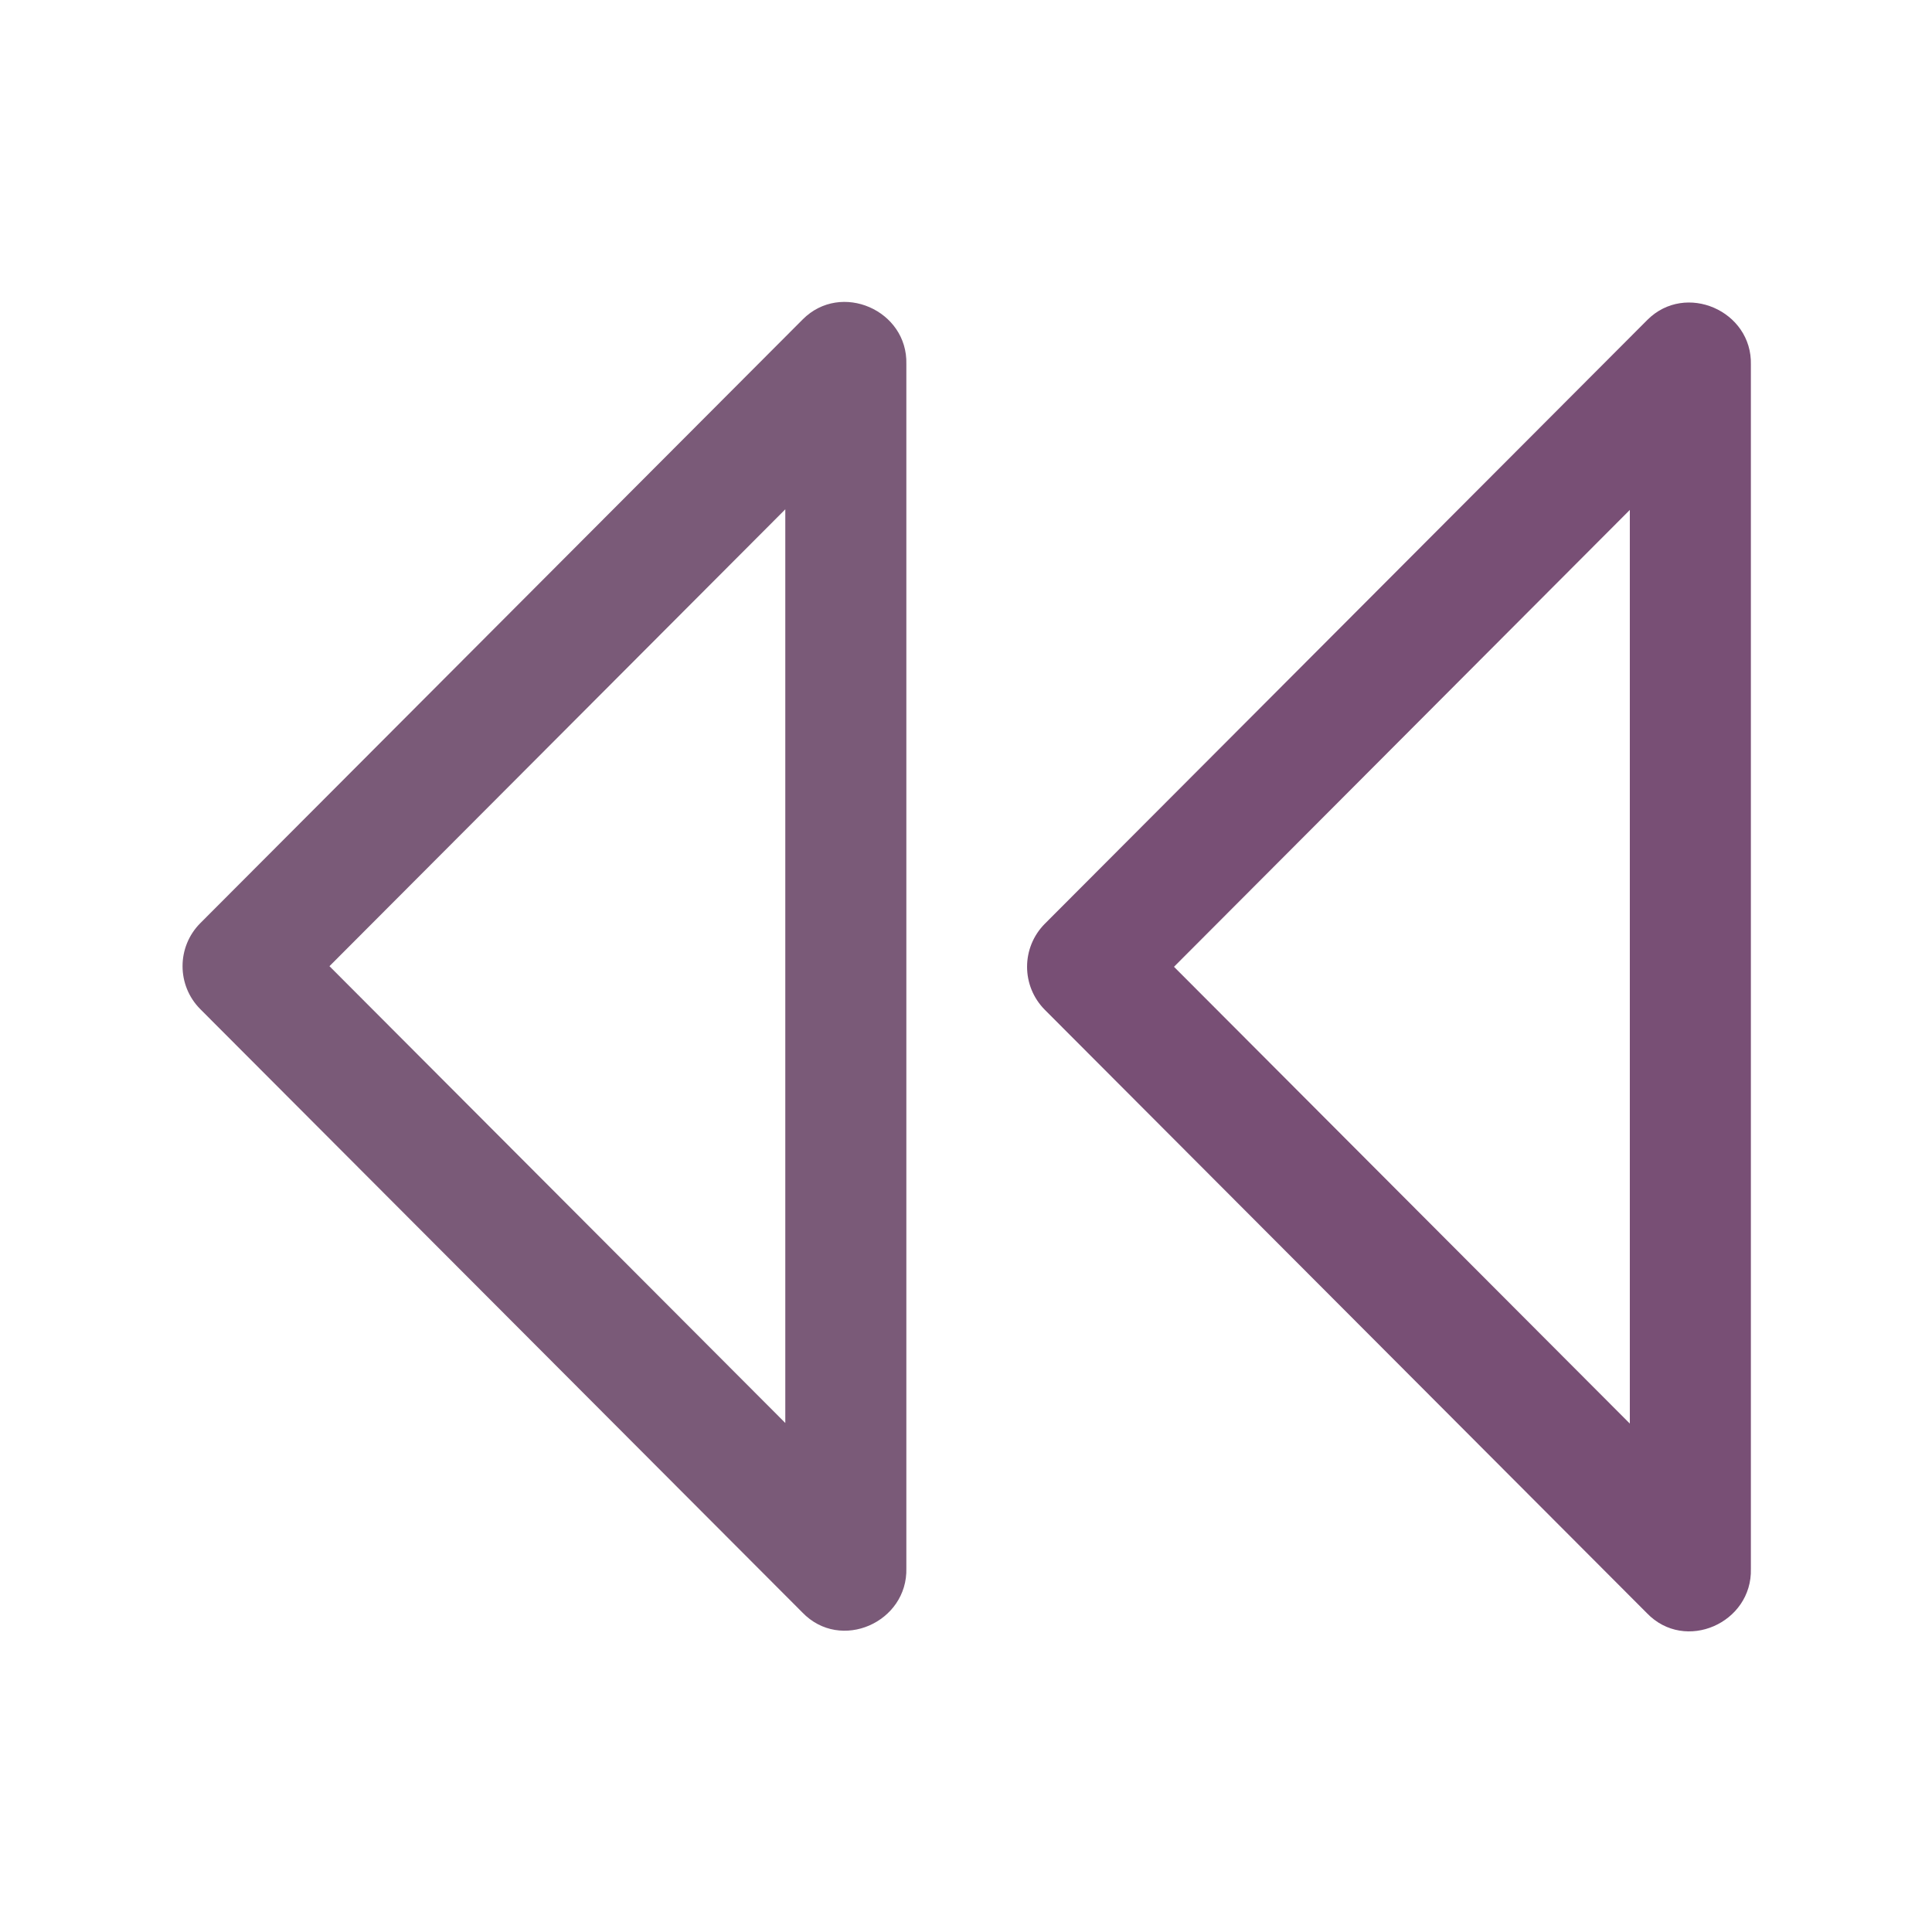
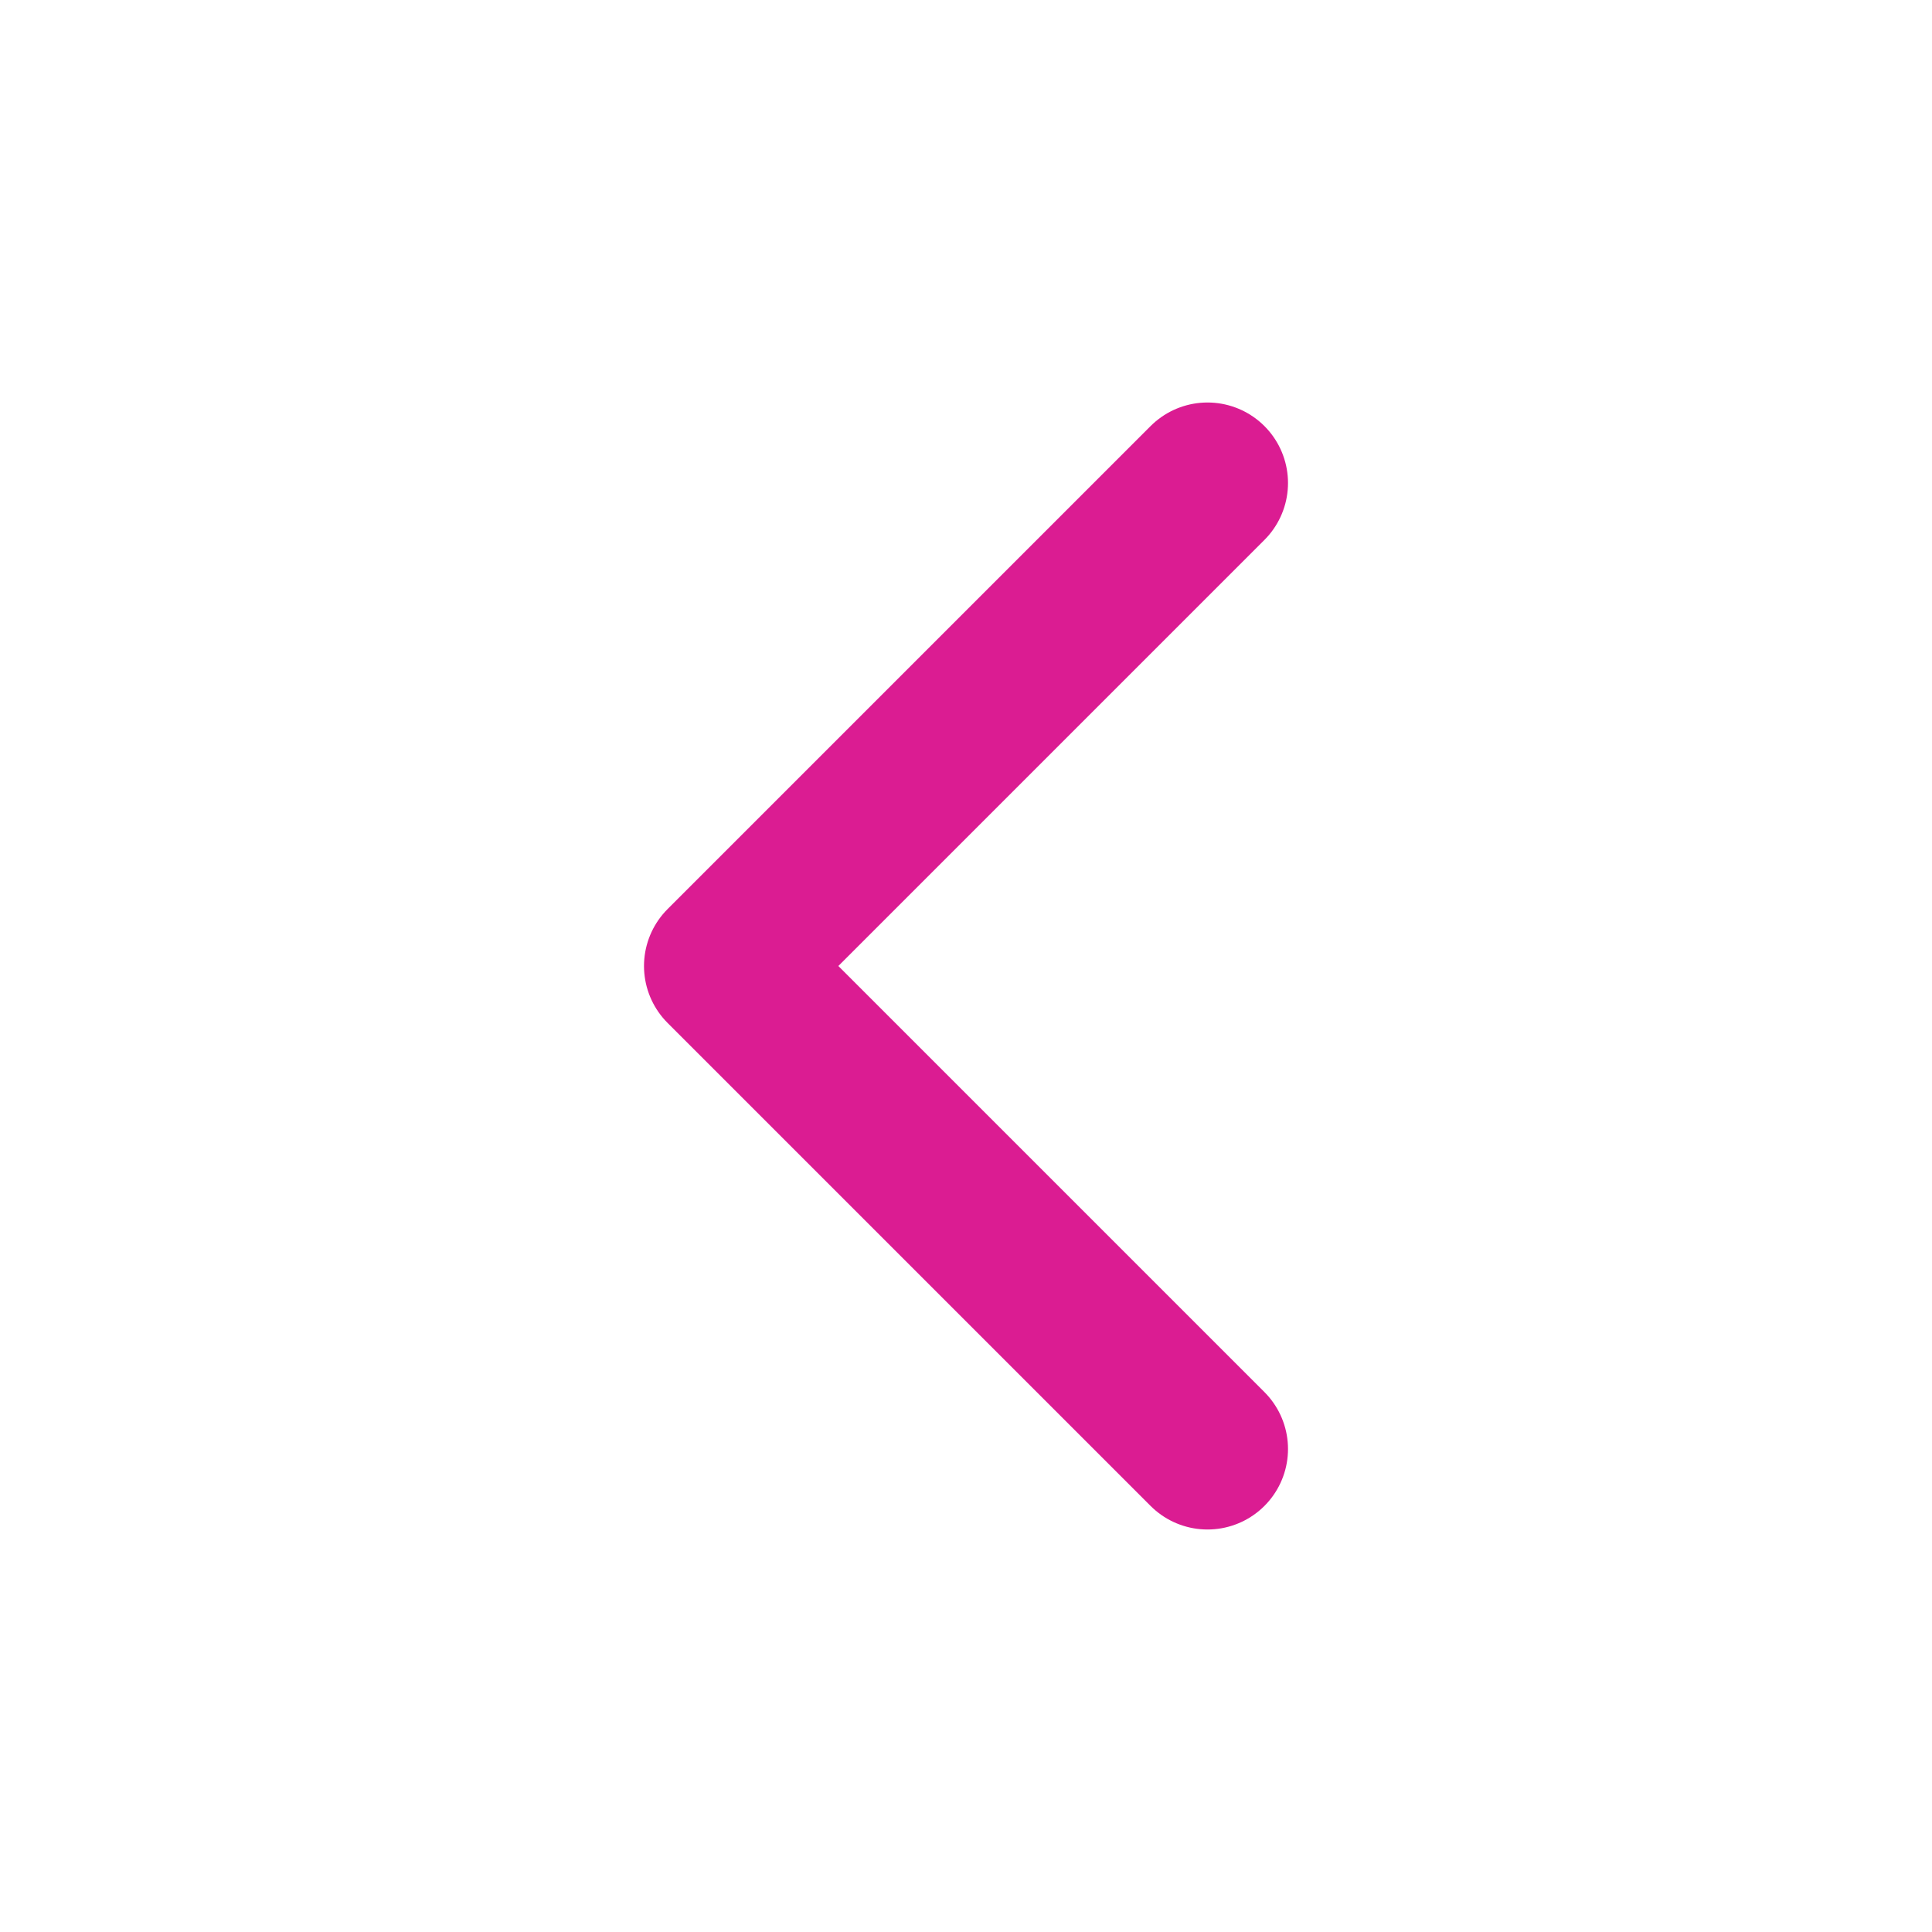
- <svg xmlns="http://www.w3.org/2000/svg" enable-background="new 0 0 32 32" id="Слой_1" version="1.1" viewBox="0 0 32 32" xml:space="preserve">
-   <g id="Double_Arrow_Drop_Right_1_">
-     <path clip-rule="evenodd" d="M17.307,16.727L17.307,16.727l9.97,9.991   c0.634,0.66,1.748,0.162,1.723-0.734V6.041c0.024-0.892-1.082-1.376-1.715-0.742l-9.977,9.999   C16.913,15.693,16.913,16.332,17.307,16.727L17.307,16.727z M26.995,8.446v15.133l-7.55-7.566L26.995,8.446z" fill="#784f75" fill-rule="evenodd" id="id_101" />
-     <path clip-rule="evenodd" d="M3.319,16.716L3.319,16.716L3.319,16.716l9.97,9.991   c0.634,0.66,1.748,0.162,1.723-0.734V6.031c0.024-0.892-1.082-1.376-1.715-0.742l-9.977,9.999   C2.925,15.682,2.925,16.322,3.319,16.716z M13.007,8.436v15.133l-7.55-7.566L13.007,8.436z" fill="#7a5a78" fill-rule="evenodd" id="id_102" />
-   </g>
-   <g />
-   <g />
-   <g />
-   <g />
-   <g />
-   <g />
+ <svg xmlns="http://www.w3.org/2000/svg" viewBox="0 0 24 24" fill="none" stroke="currentColor" stroke-width="2" stroke-linecap="round" stroke-linejoin="round" class="feather feather-chevron-left">
+   <polyline points="15 18 9 12 15 6" id="id_102" style="stroke: rgb(219, 28, 146);" />
</svg>
